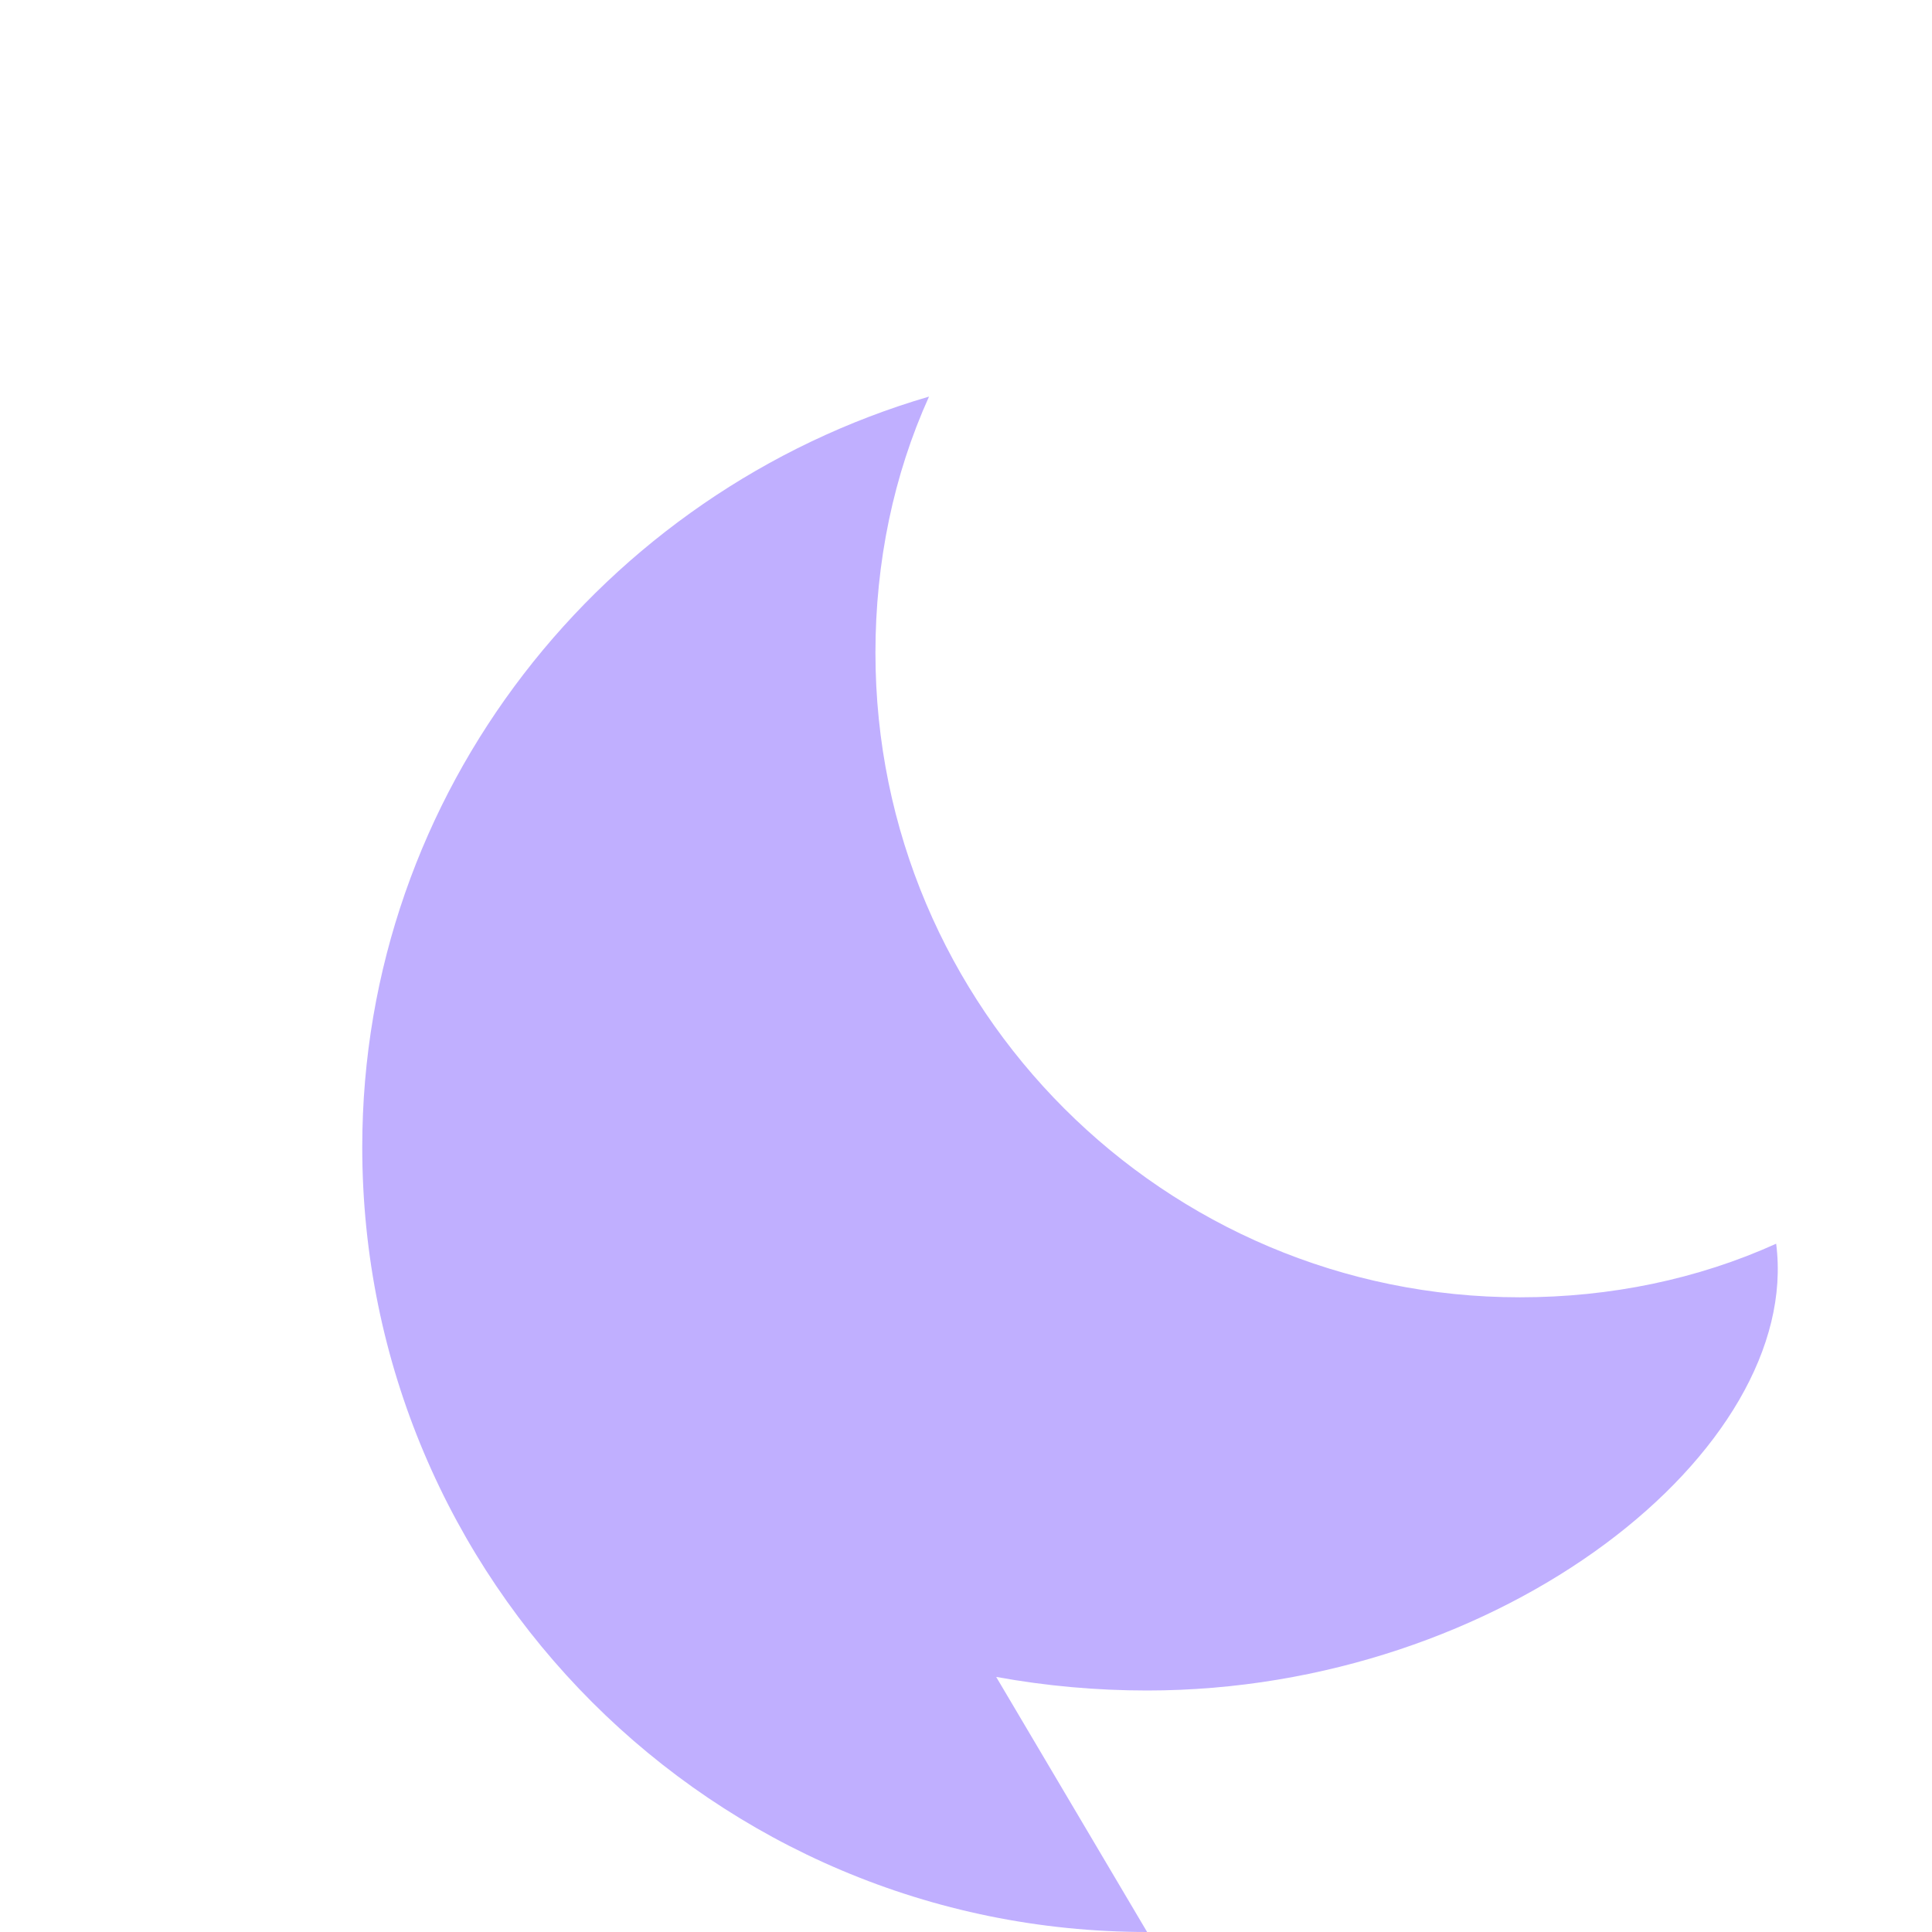
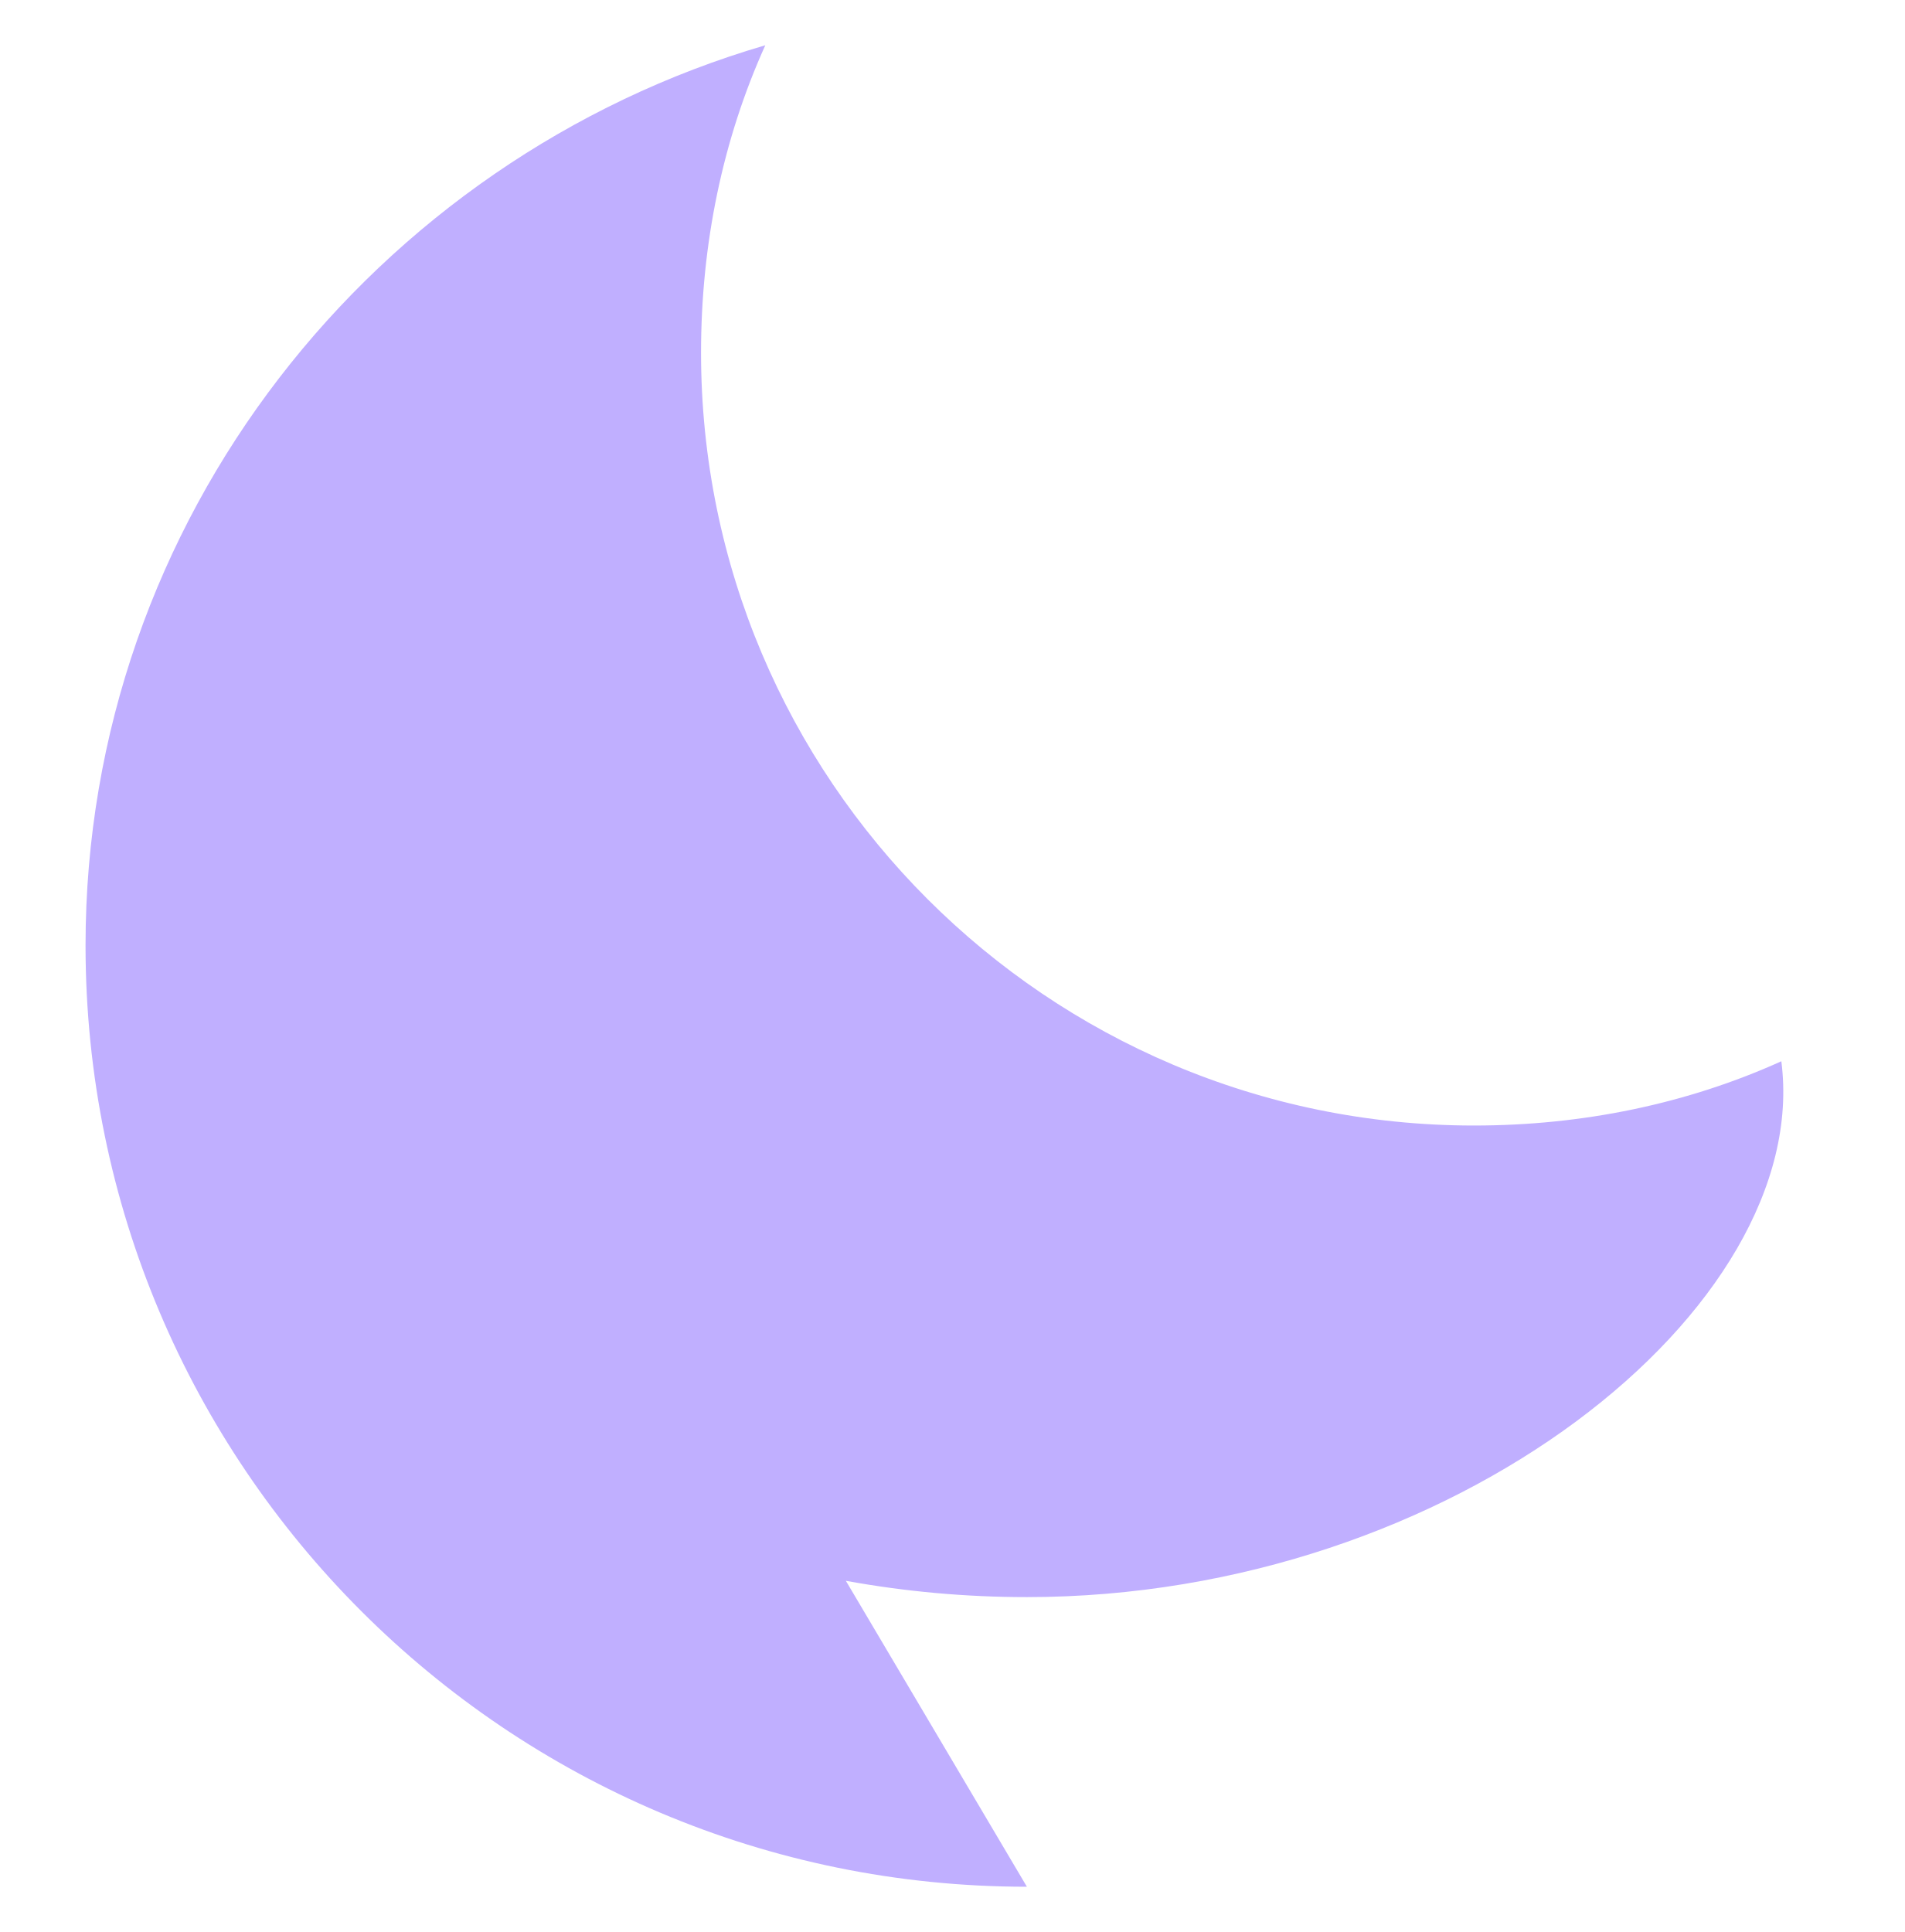
- <svg xmlns="http://www.w3.org/2000/svg" viewBox="0 0 512 512" aria-label="Moon" role="img">
-   <path fill="#C0AFFF" d="M304 512c-114.9 0-208-93.1-208-208 0-94.3 64-173.7 150.2-198.9-9.4 20.8-14.2 43.9-14.2 67.9 0 94.3 76.5 170.8 170.8 170.8 24 0 47.1-4.8 67.9-14.2C477.7 384 398.3 448 304 448c-13.5 0-26.8-1.2-40-3.6z" />
+ <svg xmlns="http://www.w3.org/2000/svg" viewBox="49.1 48.1 420.9 426.9" aria-label="Moon" role="img">
+   <path fill="#C0AFFF" d="M276 465c-114.9 0-208-93.1-208-208 0-94.3 64-173.7 150.2-198.9-9.4 20.8-14.2 43.9-14.2 67.9 0 94.3 76.5 170.8 170.8 170.8 24 0 47.1-4.8 67.9-14.2C449.7 337 370.3 401 276 401c-13.5 0-26.8-1.2-40-3.6z" />
</svg>
